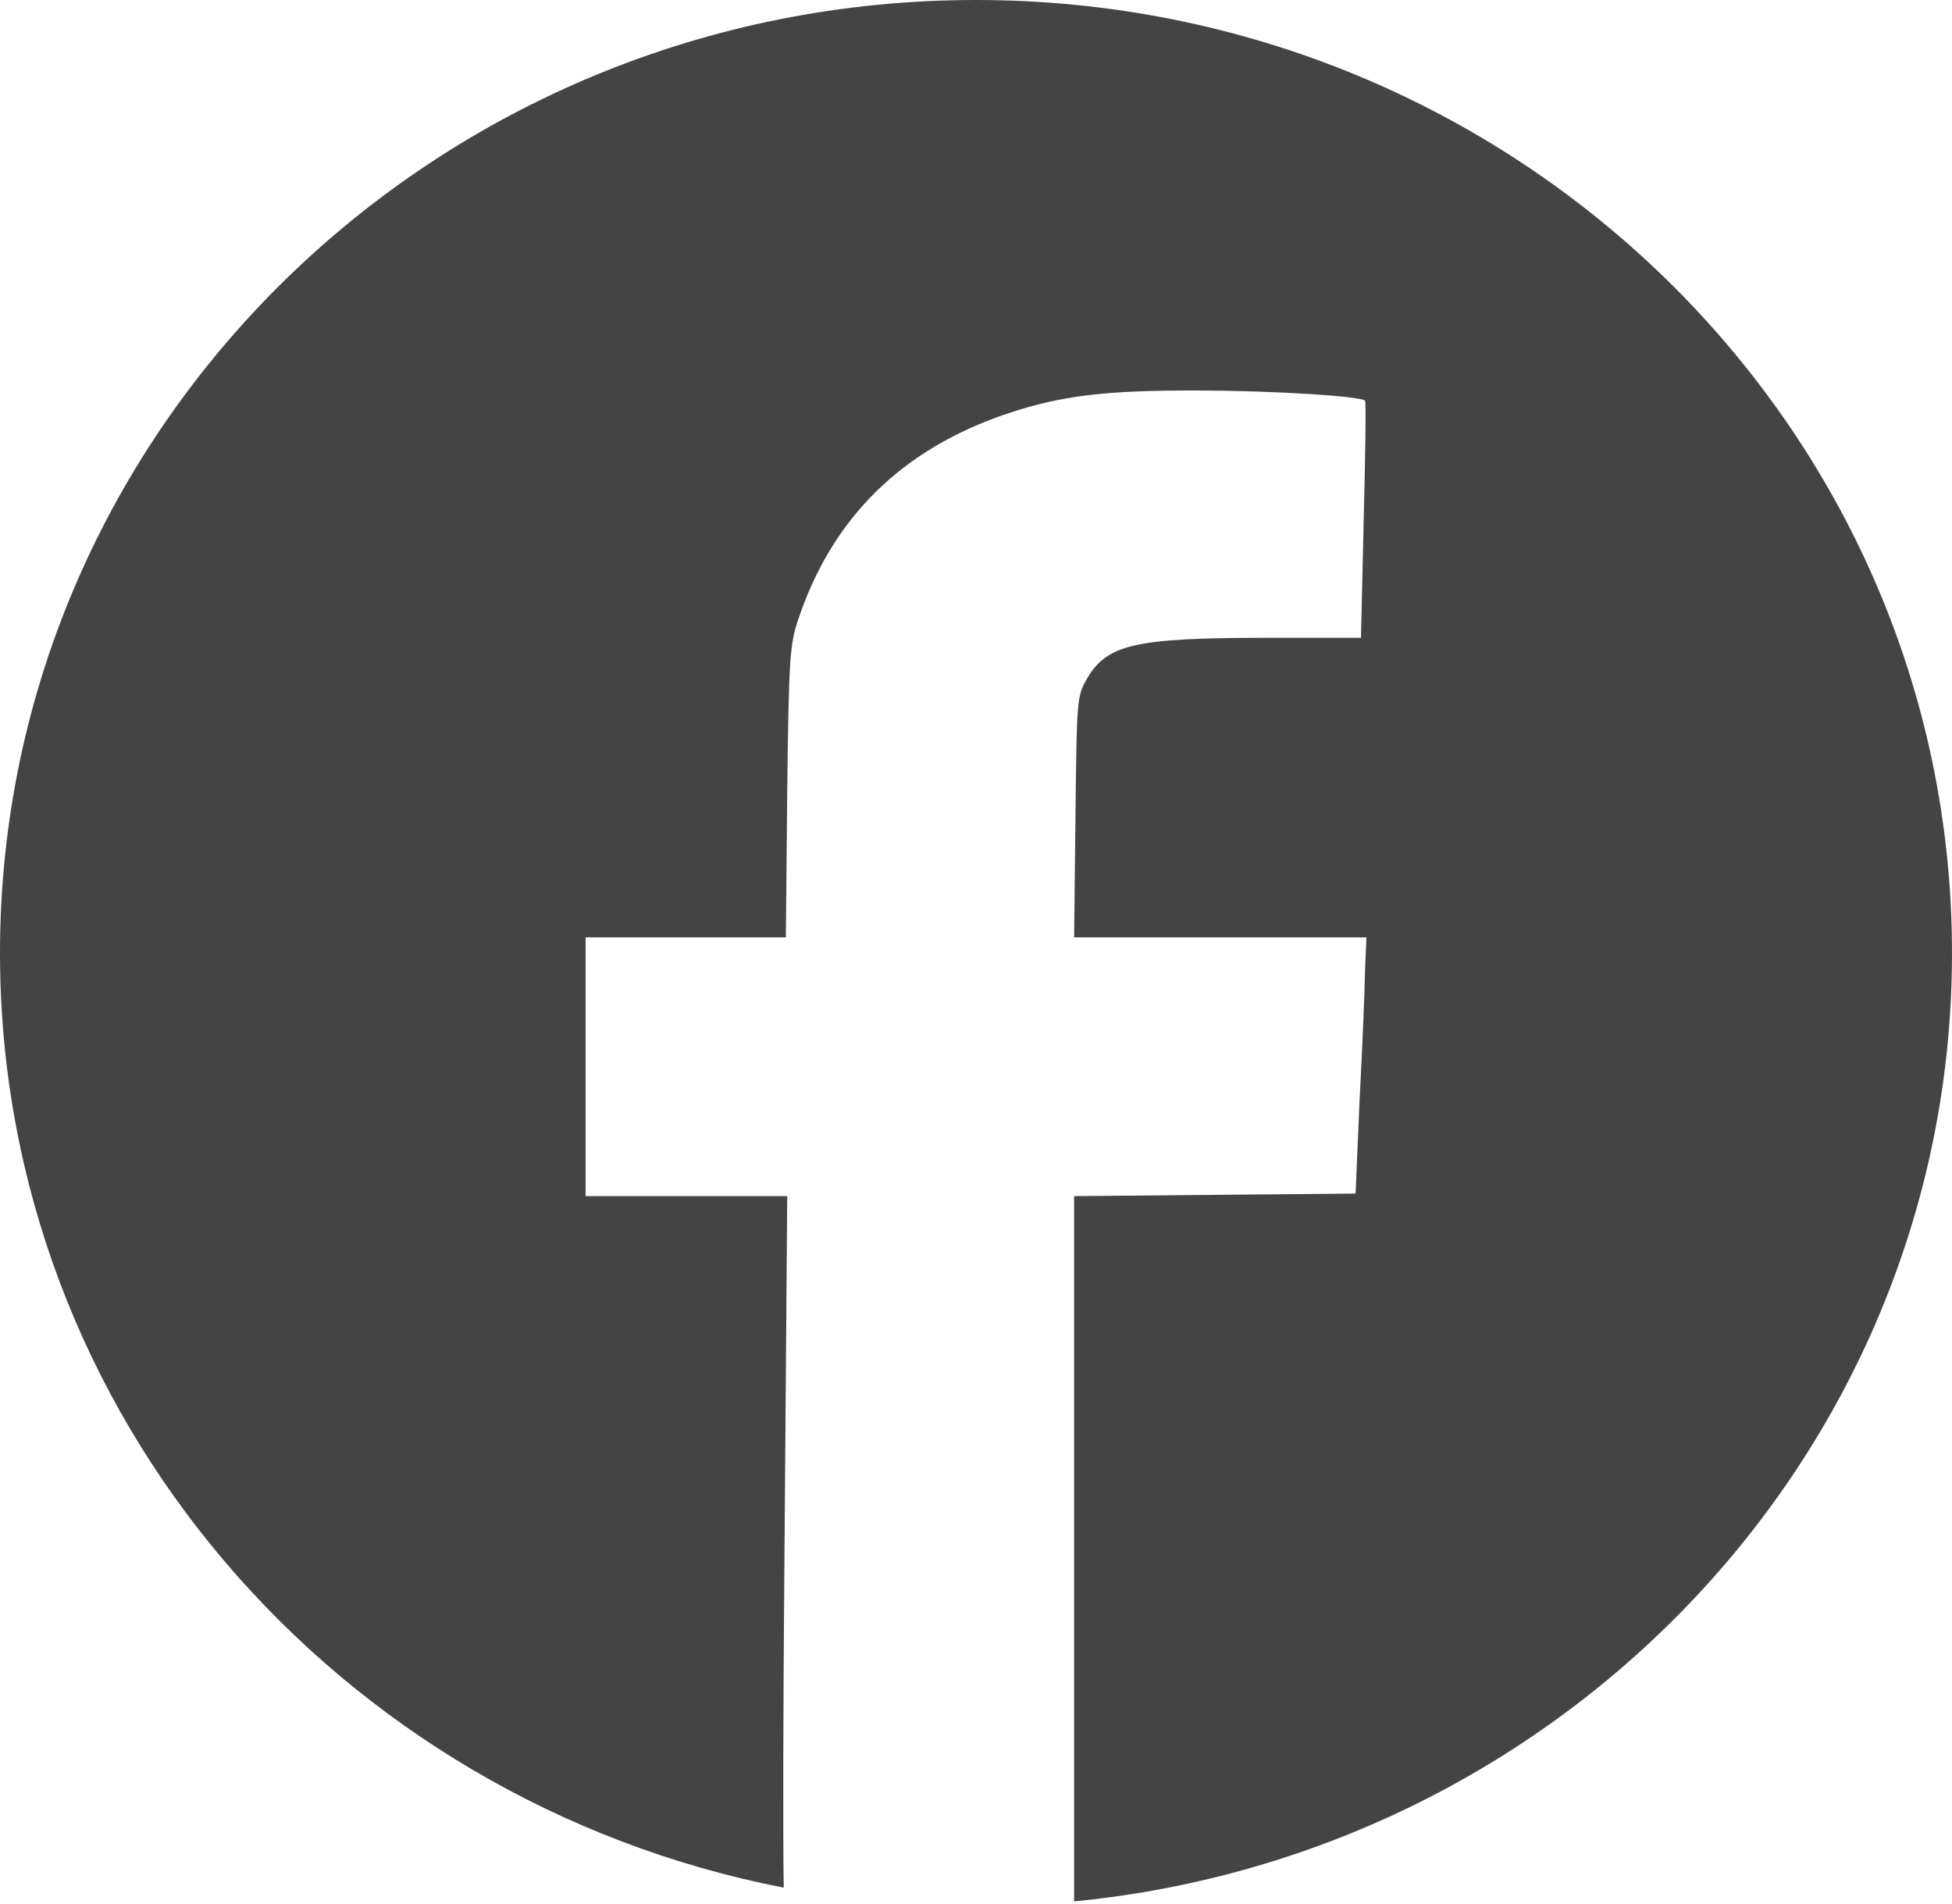
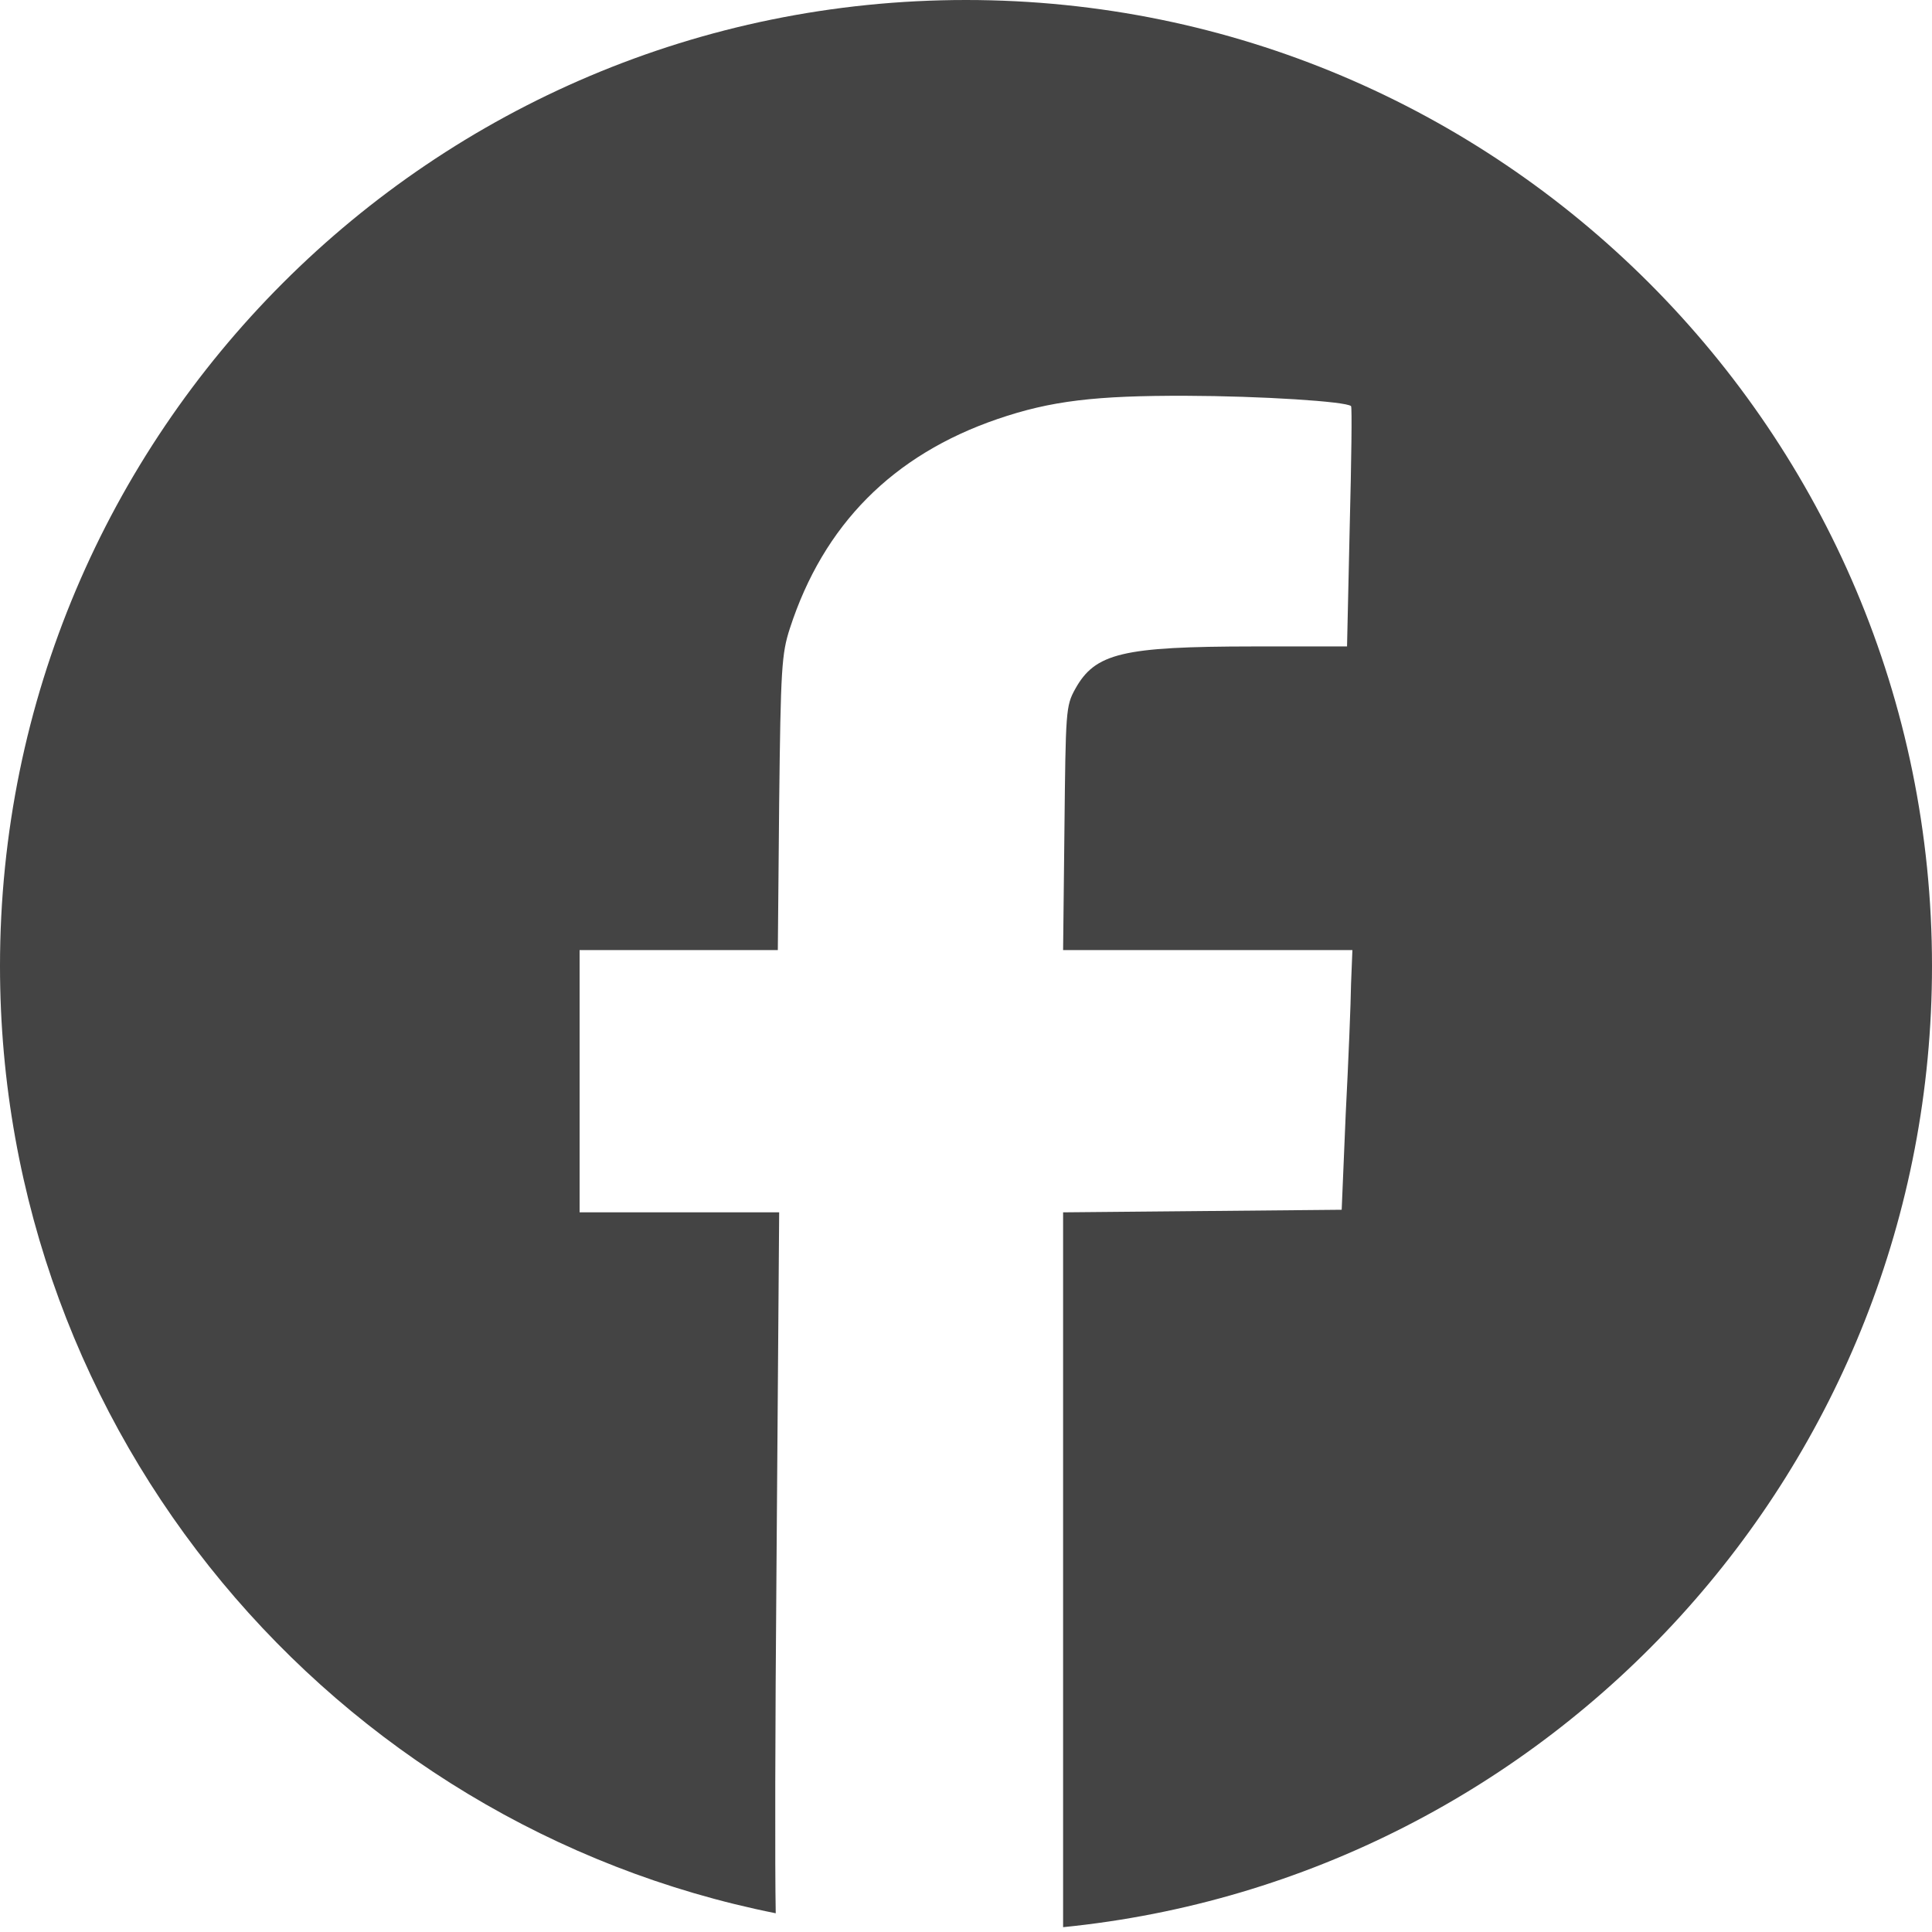
- <svg xmlns="http://www.w3.org/2000/svg" width="200px" height="195px" viewBox="0 0 200 195" version="1.1">
+ <svg xmlns="http://www.w3.org/2000/svg" width="200px" height="200px" viewBox="0 0 200 200" version="1.1">
  <description>Created with Sketch (http://www.bohemiancoding.com/sketch)</description>
  <defs />
-   <g id="Page 1" stroke="none" stroke-width="1" fill="none" fill-rule="evenodd">
-     <path d="M100,0 C155.229,0 200,43.711 200,97.631 C200,148.239 160.56,189.853 110.052,194.774 L110.052,158.96 L110.052,122.528 L124.471,122.397 L138.891,122.267 L139.307,112.604 C139.589,107.282 139.837,101.324 139.861,99.415 L140,96.02 L125.026,96.02 L110.052,96.02 L110.191,83.745 C110.322,71.895 110.326,71.359 111.3,69.643 C113.362,66.007 116.172,65.346 129.74,65.334 L139.445,65.334 L139.723,53.19 C139.898,46.57 139.97,41.148 139.861,41.046 C139.359,40.572 130.495,40.022 122.808,40.001 C113.439,39.975 108.803,40.495 103.258,42.351 C92.416,45.981 85.25,53.044 81.768,63.505 C80.915,66.068 80.816,67.545 80.659,81.134 L80.52,96.02 L70.26,96.02 L60,96.02 L60,109.209 L60,122.528 L70.399,122.528 L80.659,122.528 L80.381,158.568 C80.24,174.802 80.213,188.737 80.303,193.368 C34.507,184.437 0,144.968 0,97.631 C0,43.711 44.771,0 100,0 Z M100,0" id="Facebook" fill="#444444" />
+   <g id="Page-1" stroke="none" stroke-width="1" fill="none" fill-rule="evenodd">
+     <path d="M80.303,198.061 C34.507,188.913 0,148.486 0,100 C0,44.771 44.771,0 100,0 C155.229,0 200,44.771 200,100 C200,151.836 160.56,194.46 110.052,199.501 L110.052,162.818 L110.052,125.501 L124.471,125.368 L138.891,125.234 L139.307,115.336 C139.589,109.885 139.837,103.783 139.861,101.828 L140,98.35 L125.026,98.35 L110.052,98.35 L110.191,85.778 C110.322,73.64 110.326,73.09 111.3,71.333 C113.362,67.609 116.172,66.931 129.74,66.919 L139.445,66.919 L139.723,54.48 C139.898,47.7 139.97,42.146 139.861,42.042 C139.359,41.557 130.495,40.993 122.808,40.972 C113.439,40.945 108.803,41.478 103.258,43.379 C92.416,47.097 85.25,54.331 81.768,65.047 C80.915,67.672 80.816,69.184 80.659,83.103 L80.52,98.35 L70.26,98.35 L60,98.35 L60,111.859 L60,125.501 L70.399,125.501 L80.659,125.501 L80.381,162.416 C80.24,179.044 80.213,193.318 80.303,198.061 Z" id="Facebook" fill="#444444" />
  </g>
</svg>
